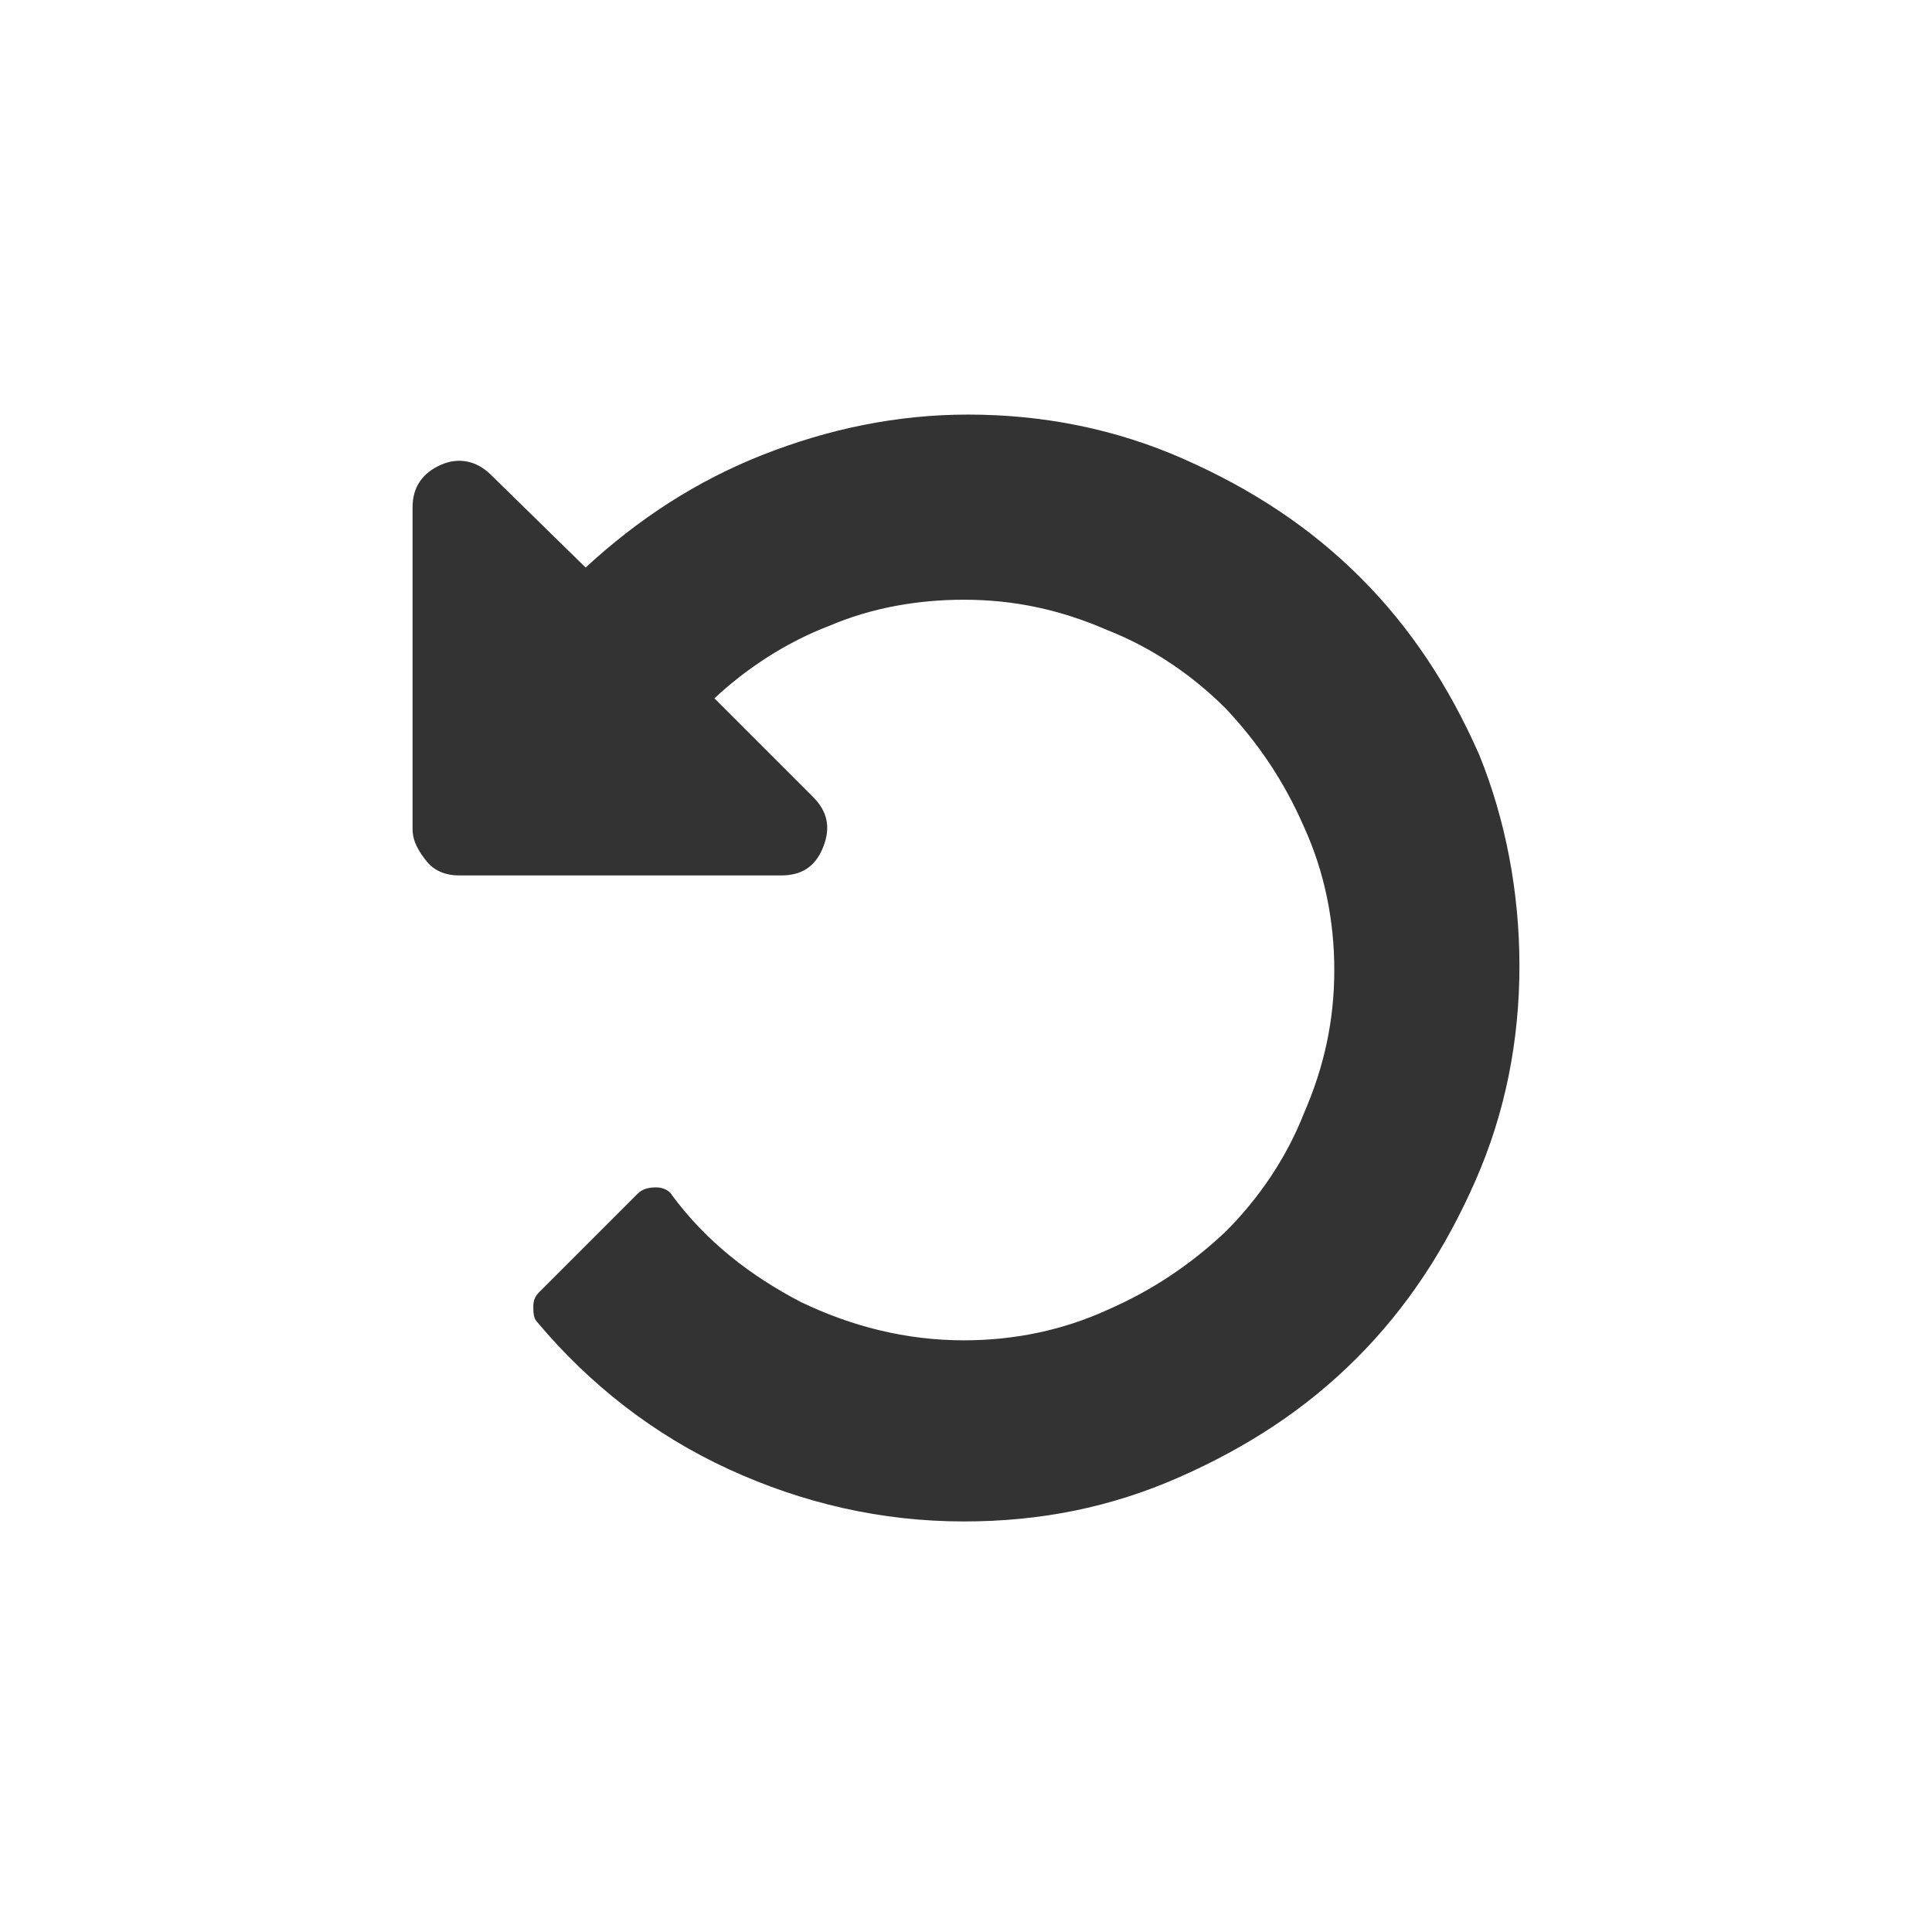
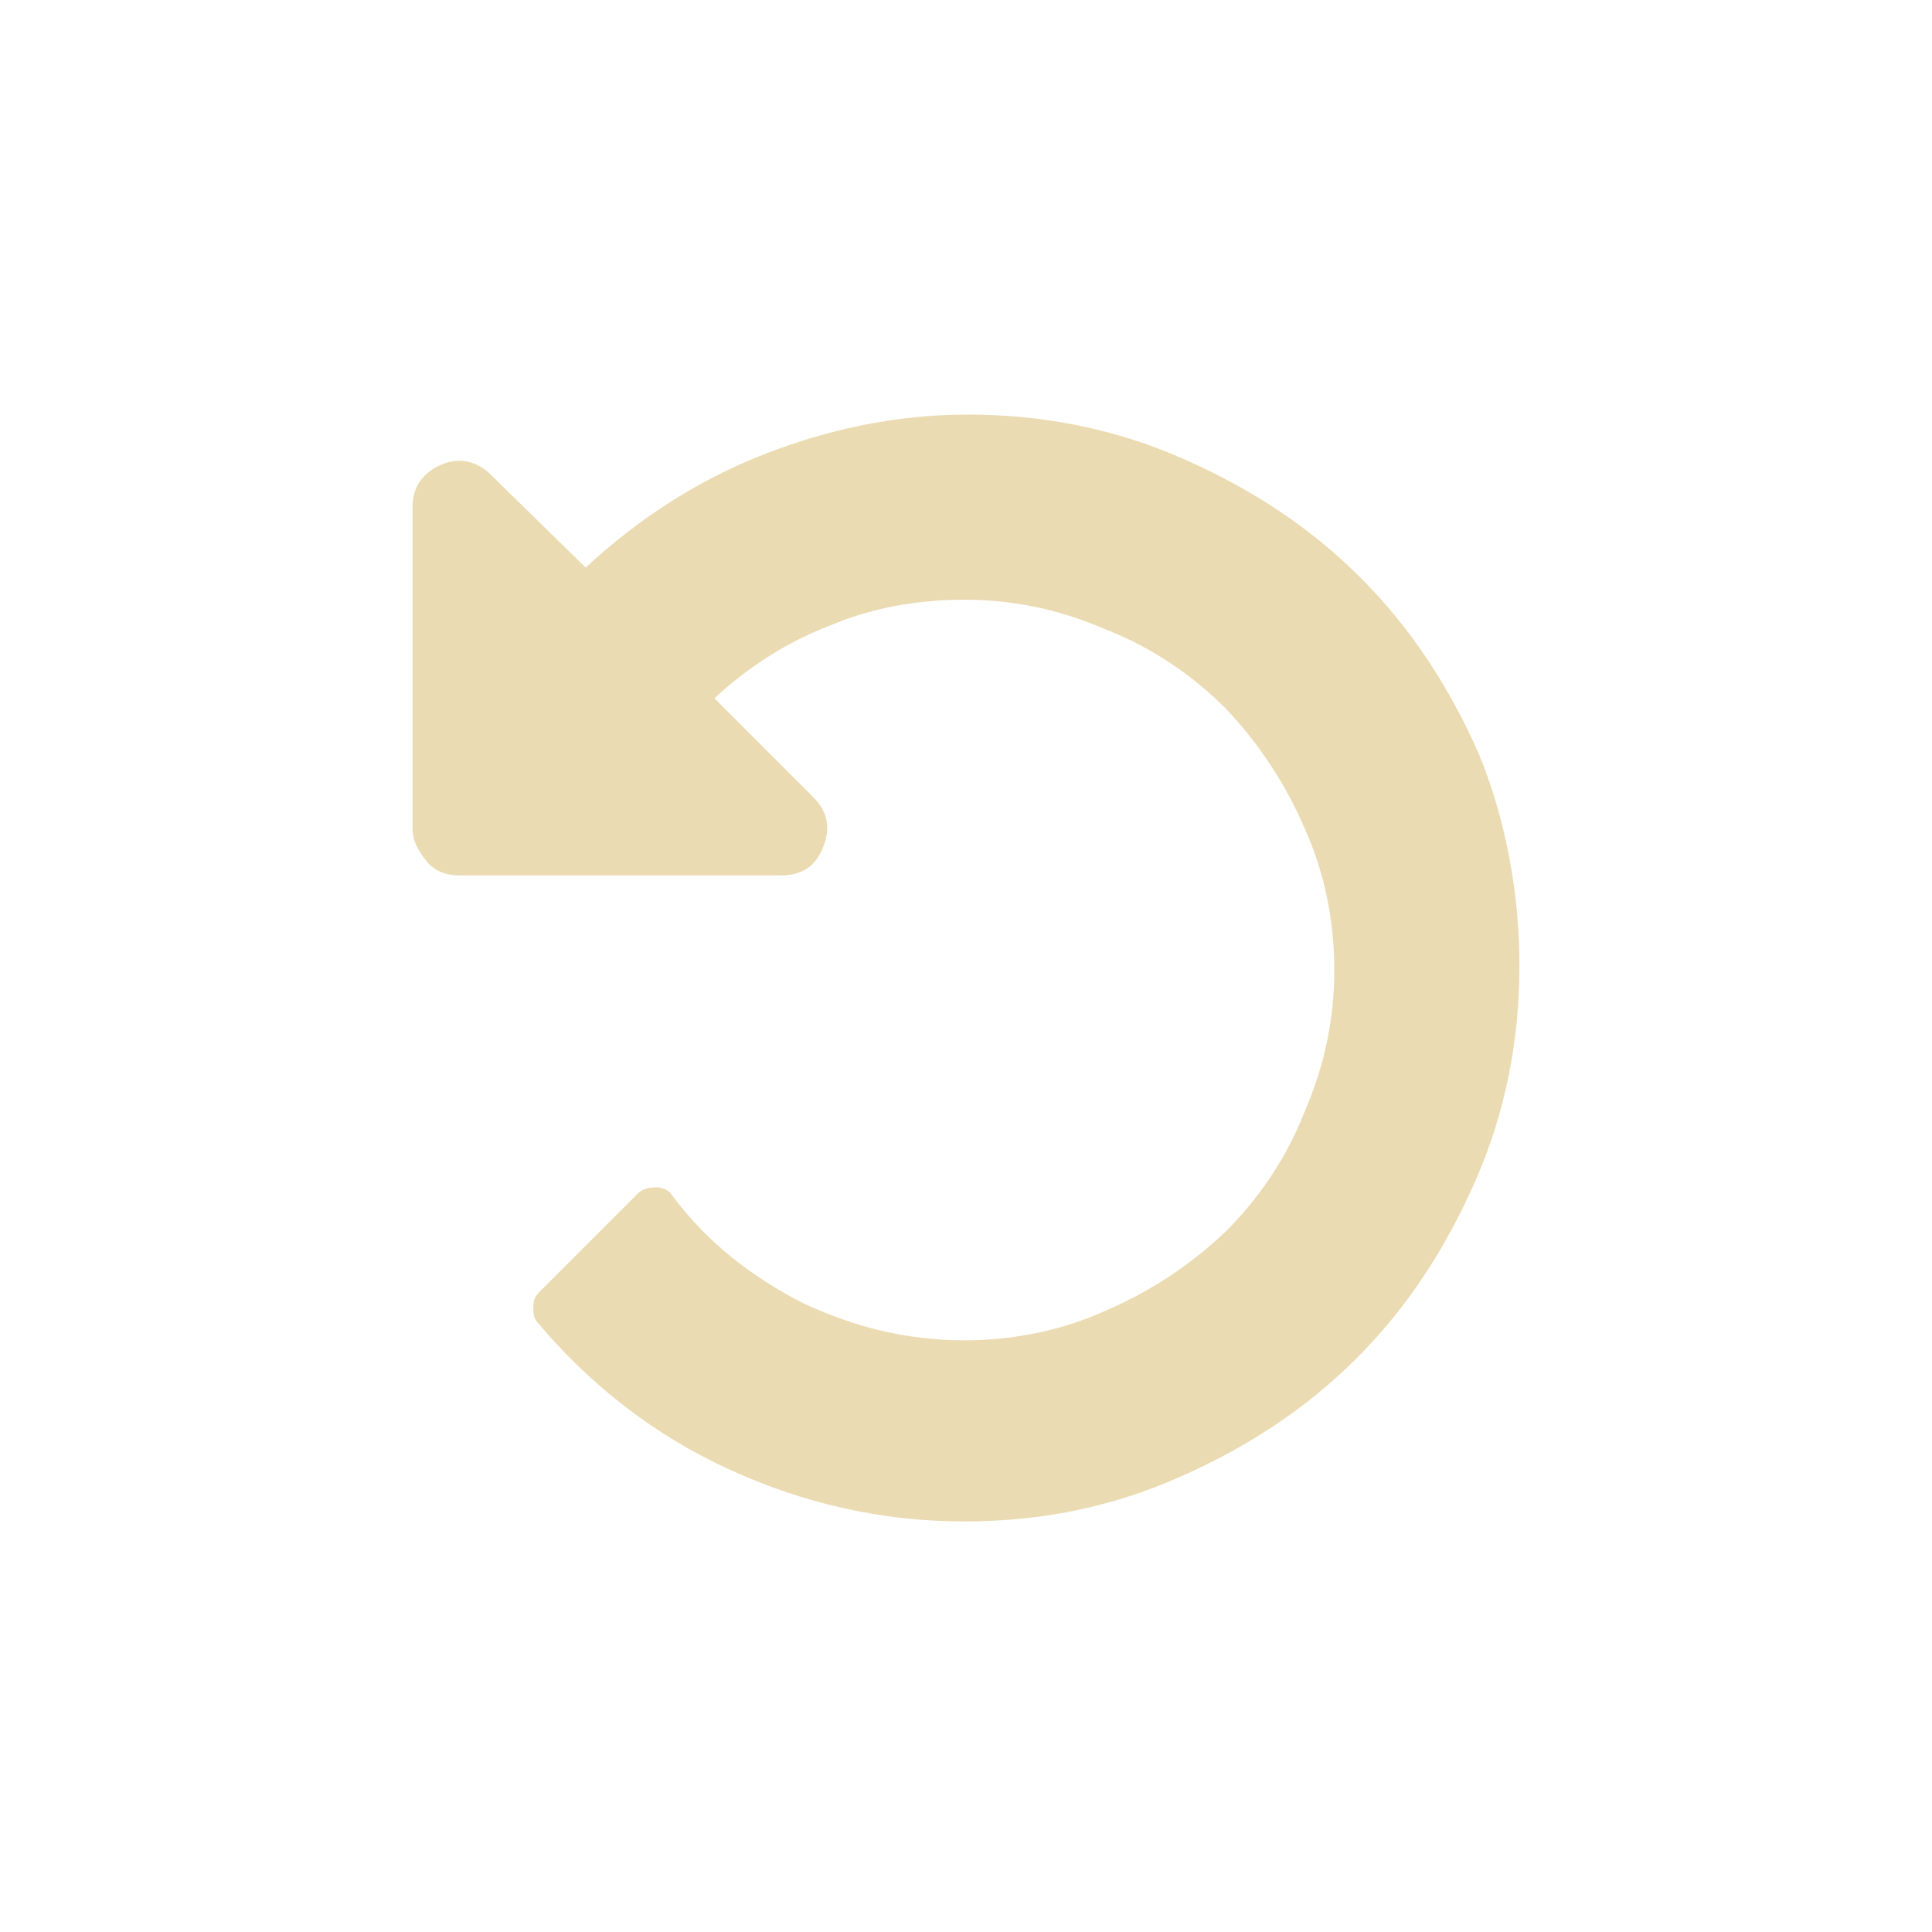
<svg xmlns="http://www.w3.org/2000/svg" version="1.1" id="Layer_1" x="0px" y="0px" viewBox="0 0 96 96" style="enable-background:new 0 0 96 96;" xml:space="preserve">
  <style type="text/css">
- 	.st0{fill:#333333;}
+ 	.st0{fill:#ebdbb2;}
</style>
  <g id="XMLID_2_">
    <path id="XMLID_4_" class="st0" d="M75.5,48c0,3.7-0.7,7.3-2.2,10.7s-3.4,6.3-5.9,8.8s-5.4,4.4-8.8,5.9s-6.9,2.2-10.7,2.2   c-4.1,0-8-0.9-11.7-2.6c-3.7-1.7-6.9-4.2-9.5-7.3c-0.2-0.2-0.2-0.5-0.2-0.8c0-0.3,0.1-0.5,0.3-0.7l4.9-4.9c0.2-0.2,0.5-0.3,0.9-0.3   c0.4,0,0.7,0.2,0.8,0.4c1.7,2.3,3.9,4,6.4,5.3c2.5,1.2,5.2,1.9,8.1,1.9c2.5,0,4.9-0.5,7.1-1.5c2.3-1,4.2-2.3,5.9-3.9   c1.6-1.6,3-3.6,3.9-5.9c1-2.3,1.5-4.6,1.5-7.1s-0.5-4.9-1.5-7.1c-1-2.3-2.3-4.2-3.9-5.9c-1.6-1.6-3.6-3-5.9-3.9   c-2.3-1-4.6-1.5-7.1-1.5c-2.3,0-4.6,0.4-6.7,1.3c-2.1,0.8-4.1,2.1-5.7,3.6l4.9,4.9c0.7,0.7,0.9,1.5,0.5,2.5c-0.4,1-1.1,1.4-2.1,1.4   h-16c-0.6,0-1.2-0.2-1.6-0.7s-0.7-1-0.7-1.6v-16c0-1,0.5-1.7,1.4-2.1c0.9-0.4,1.8-0.2,2.5,0.5l4.7,4.6c2.6-2.4,5.5-4.3,8.8-5.6   c3.3-1.3,6.7-2,10.2-2c3.7,0,7.3,0.7,10.7,2.2c3.4,1.5,6.3,3.4,8.8,5.9s4.4,5.4,5.9,8.8C74.8,40.7,75.5,44.3,75.5,48z" />
  </g>
</svg>
